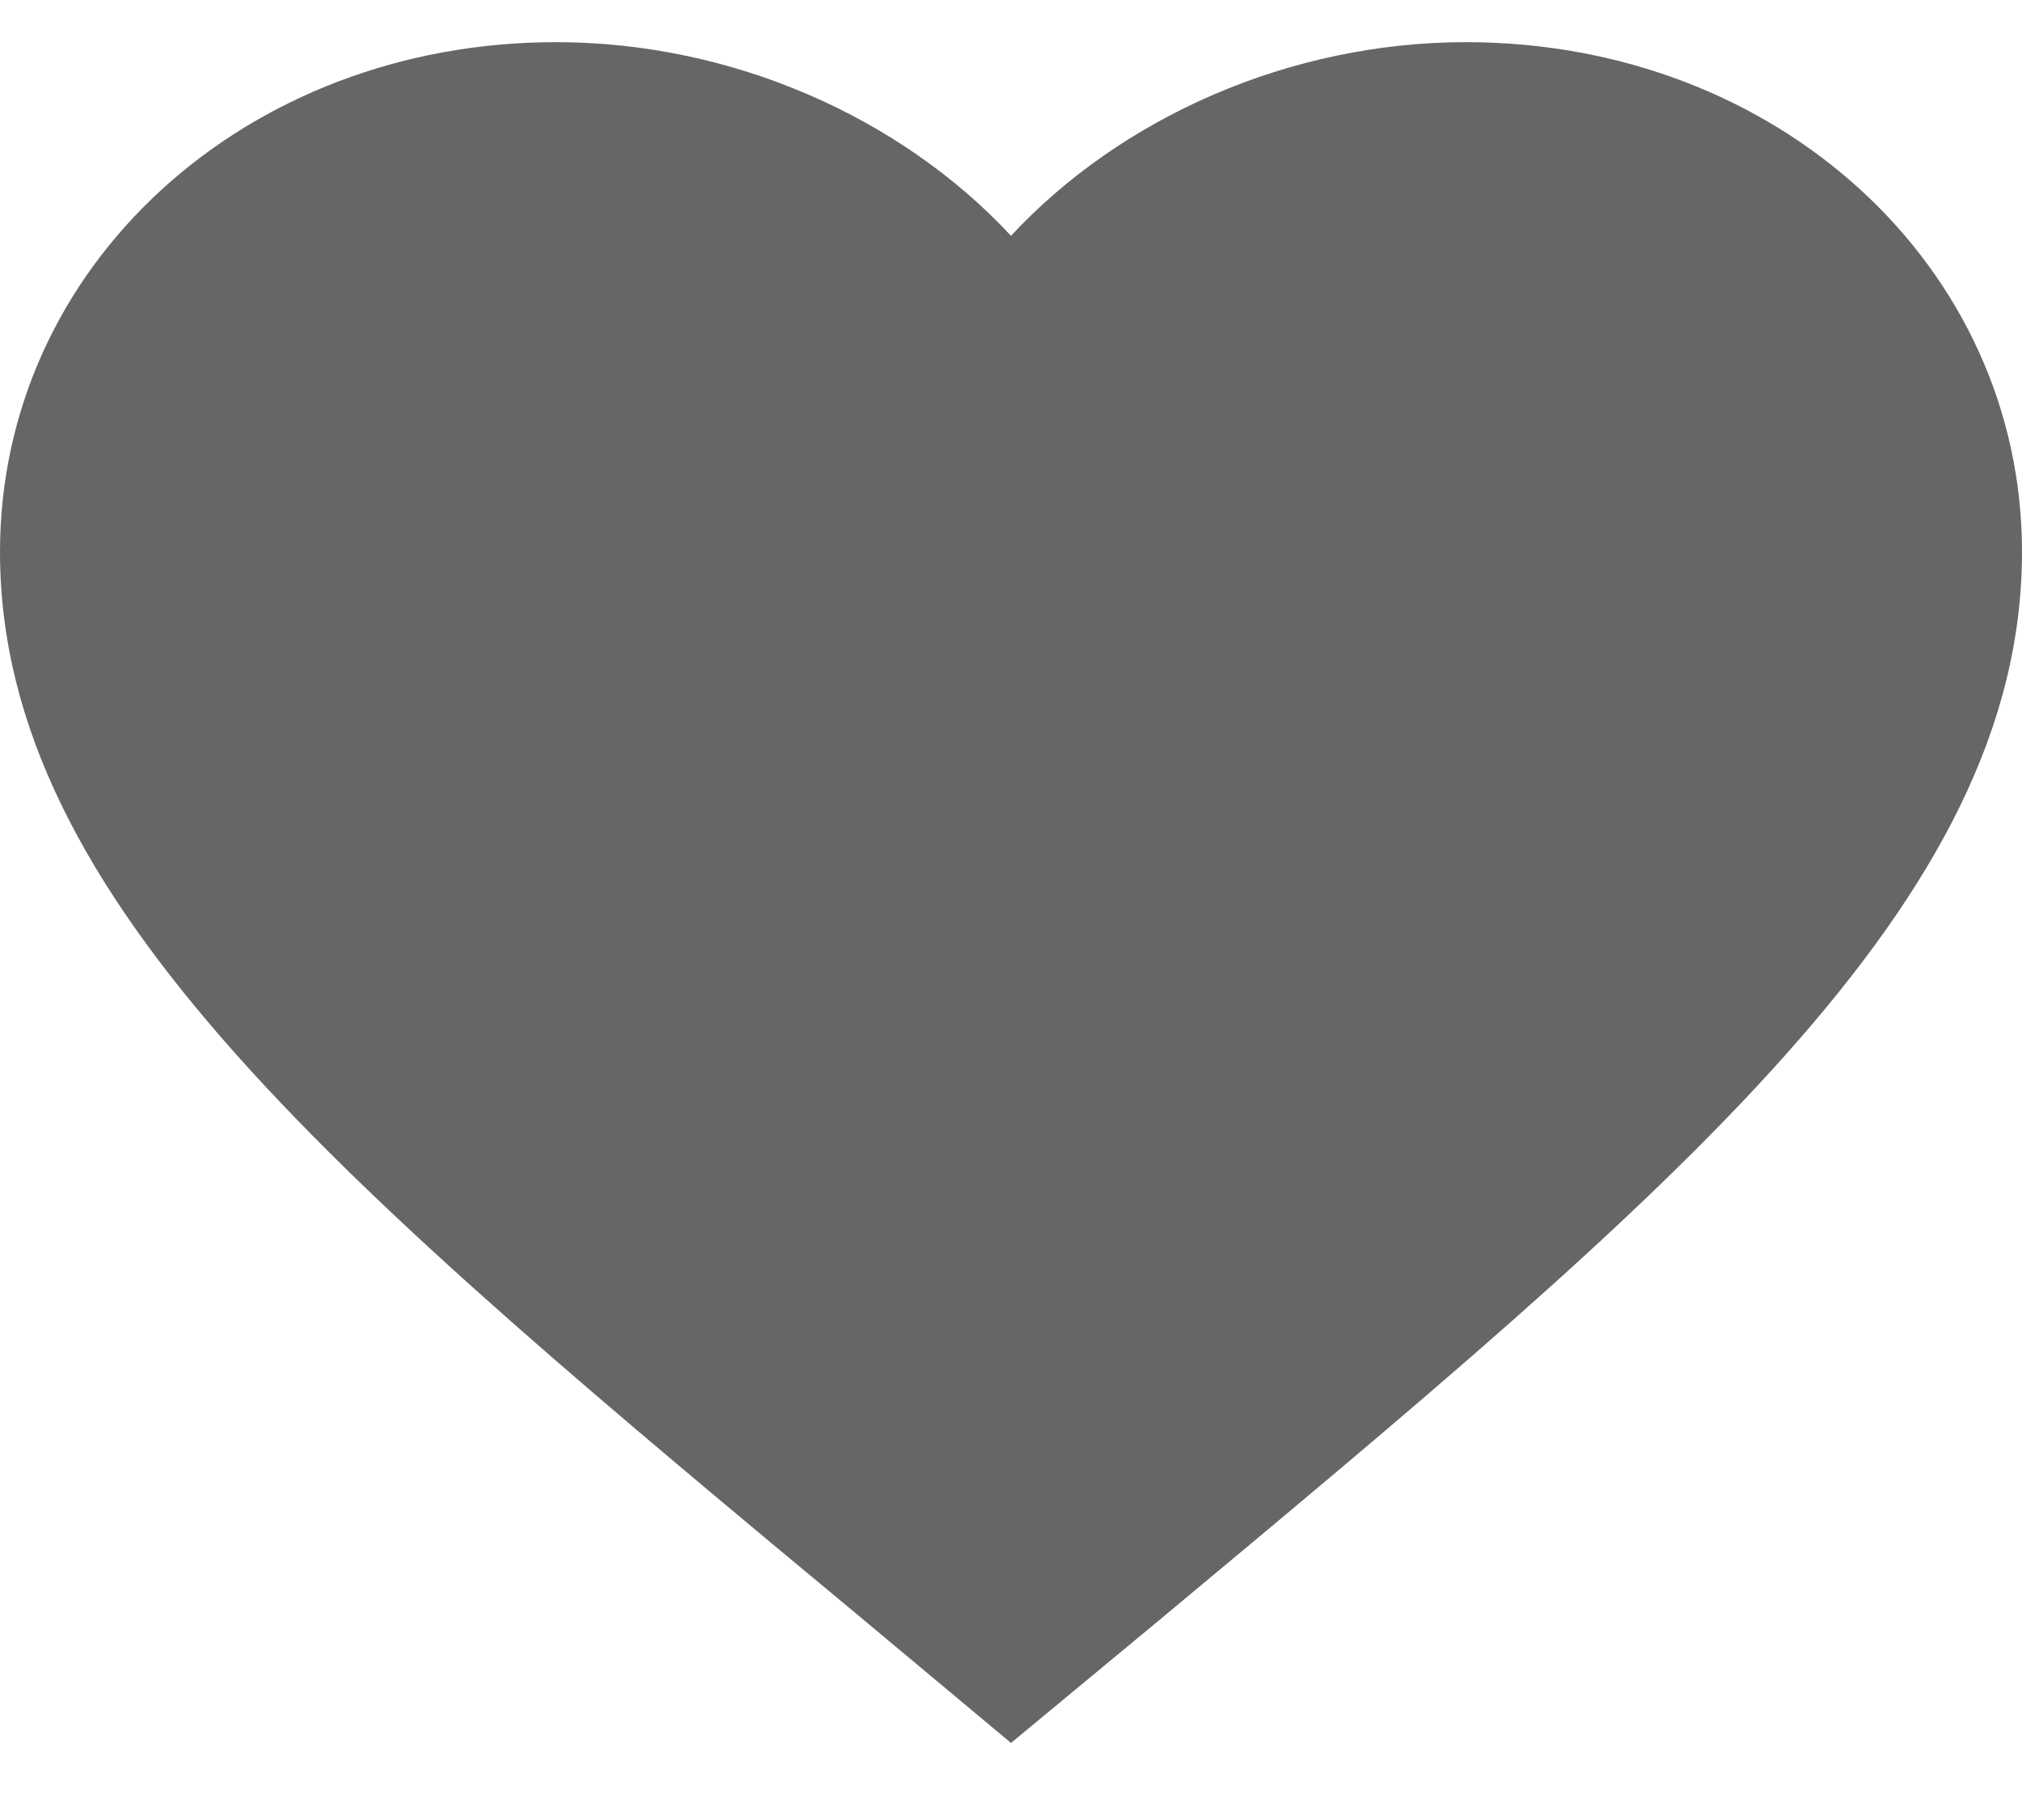
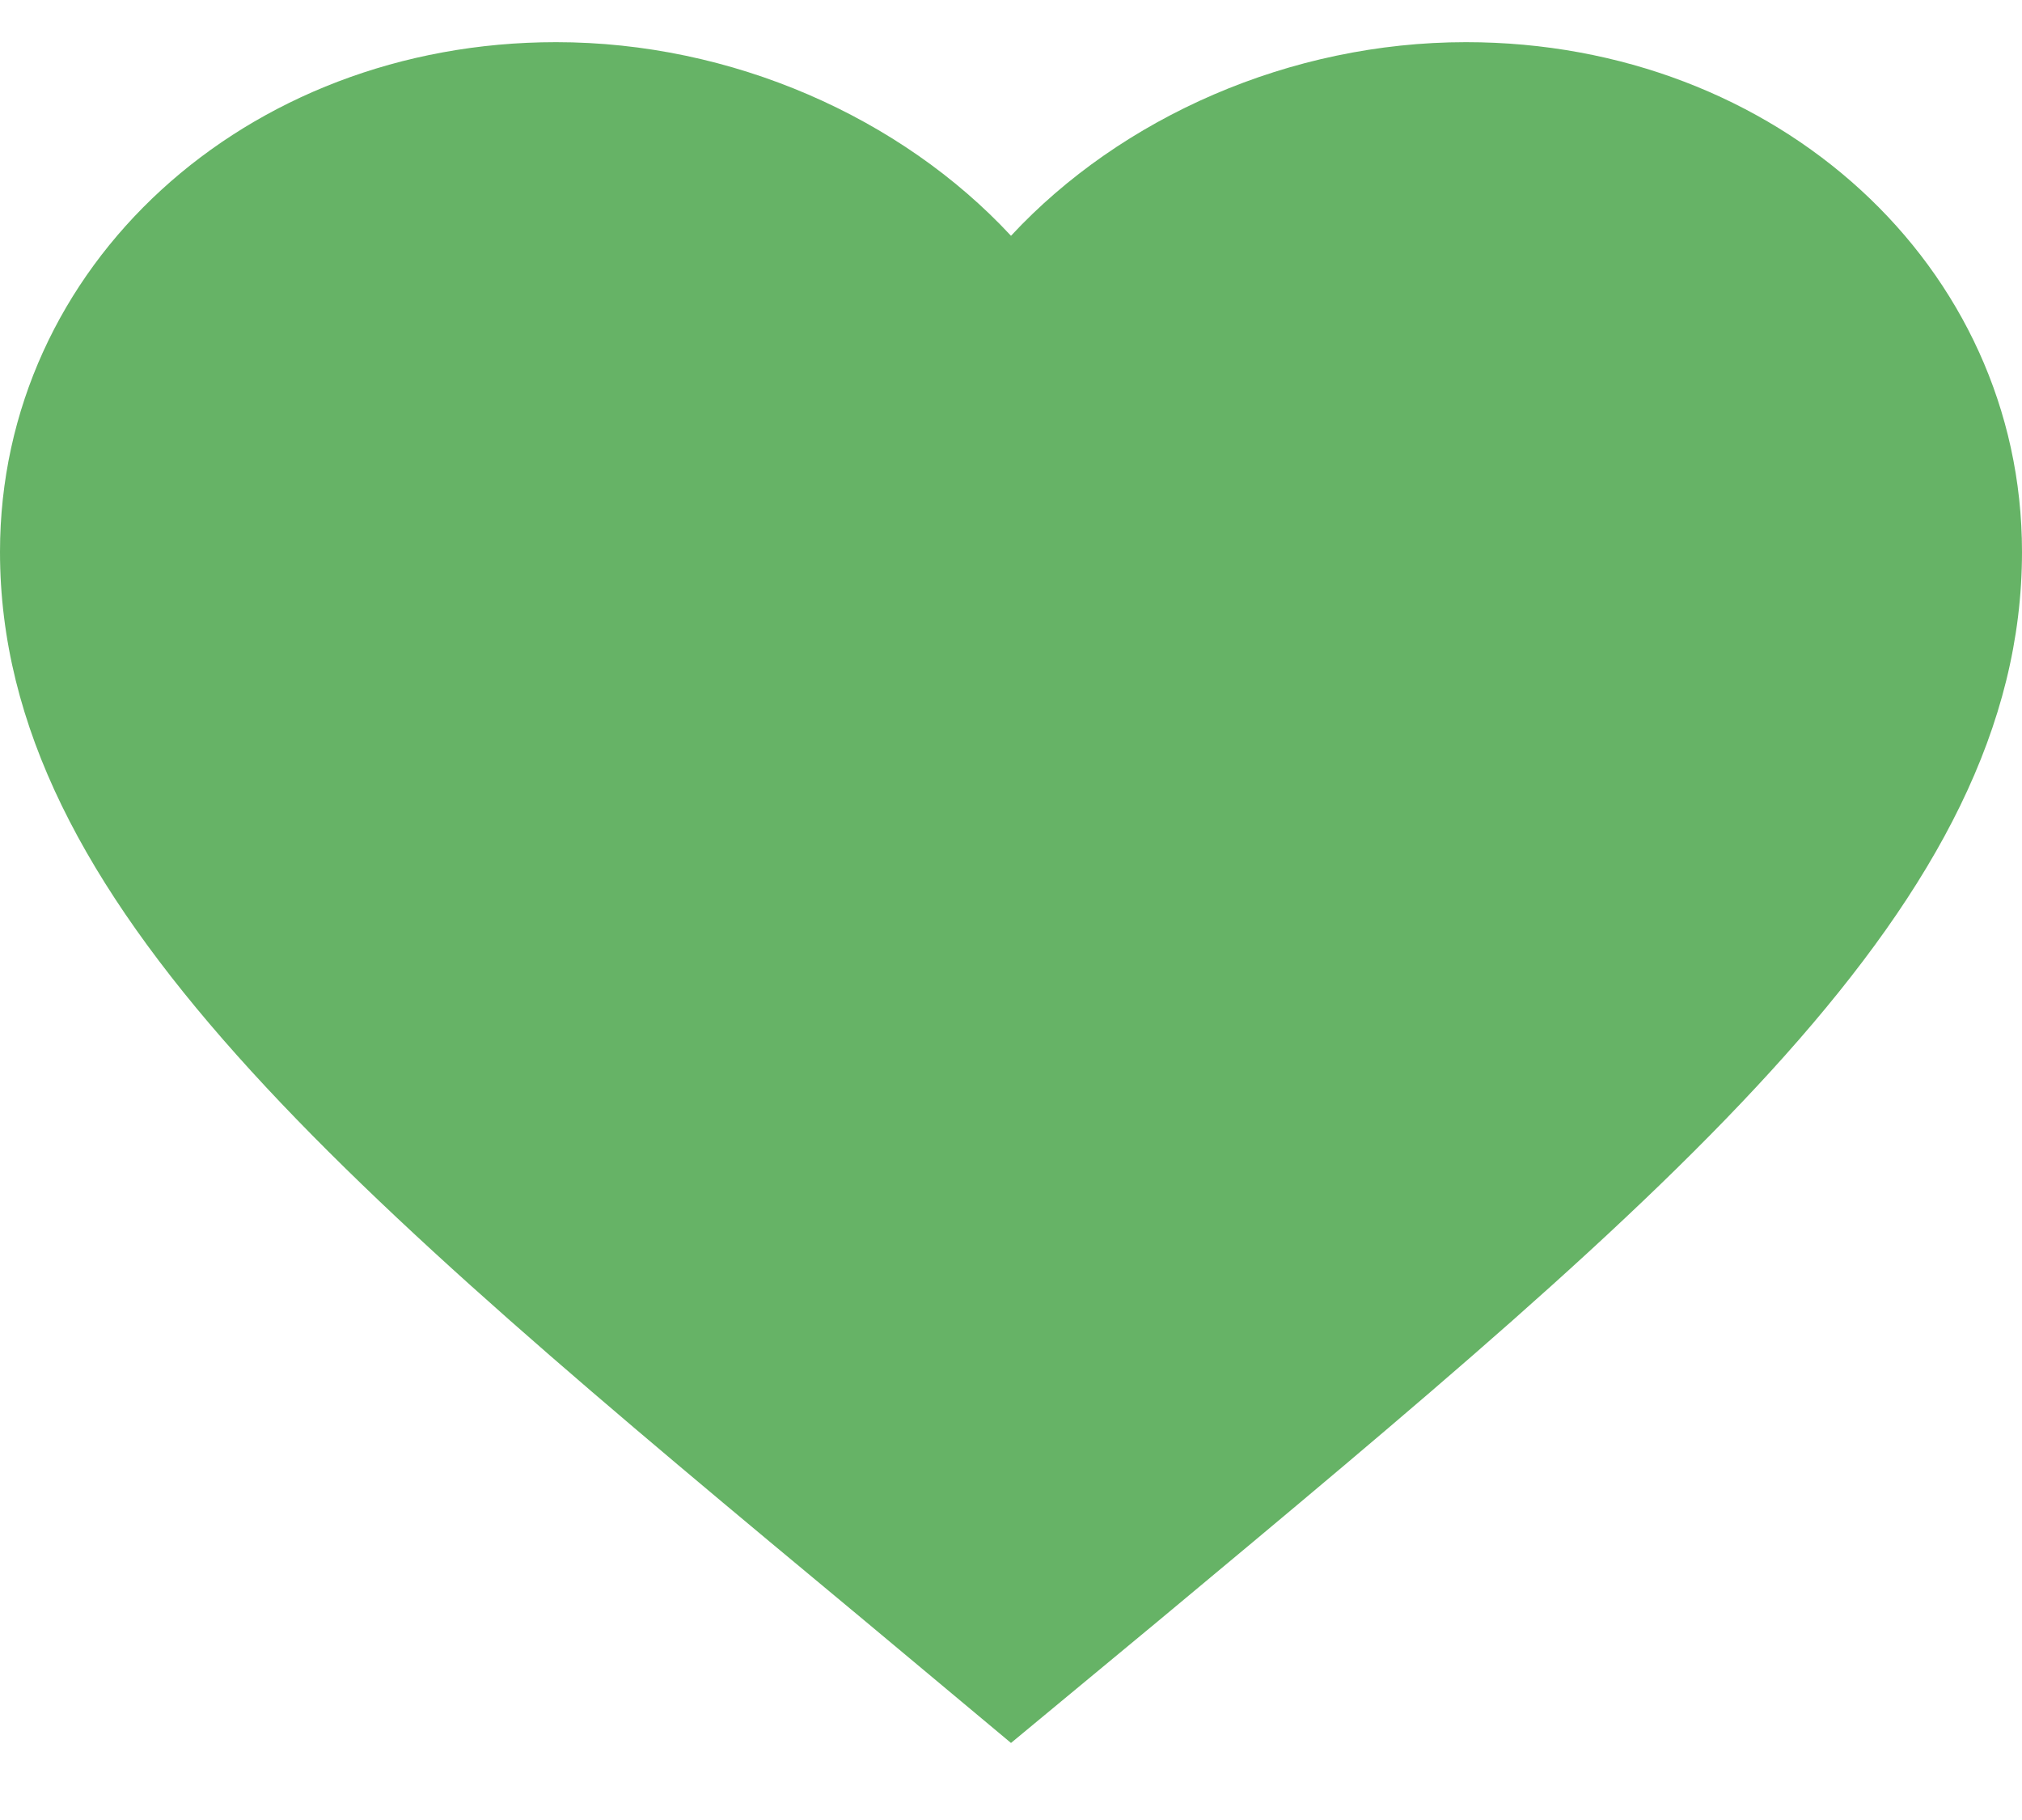
<svg xmlns="http://www.w3.org/2000/svg" width="20" height="18" viewBox="0 0 20 18" fill="none">
-   <path fill-rule="evenodd" clip-rule="evenodd" d="M10 17.238L8.55 16.027C3.4 11.747 0 8.923 0 5.458C0 2.635 2.42 0.417 5.5 0.417C7.24 0.417 8.91 1.159 10 2.332C11.09 1.159 12.76 0.417 14.5 0.417C17.58 0.417 20 2.635 20 5.458C20 8.923 16.6 11.747 11.45 16.037L10 17.238Z" fill="black" fill-opacity="0.6" />
+   <path fill-rule="evenodd" clip-rule="evenodd" d="M10 17.238L8.55 16.027C3.4 11.747 0 8.923 0 5.458C0 2.635 2.42 0.417 5.5 0.417C7.24 0.417 8.91 1.159 10 2.332C11.09 1.159 12.76 0.417 14.5 0.417C17.58 0.417 20 2.635 20 5.458C20 8.923 16.6 11.747 11.45 16.037L10 17.238Z" fill="green" fill-opacity="0.6" />
</svg>
